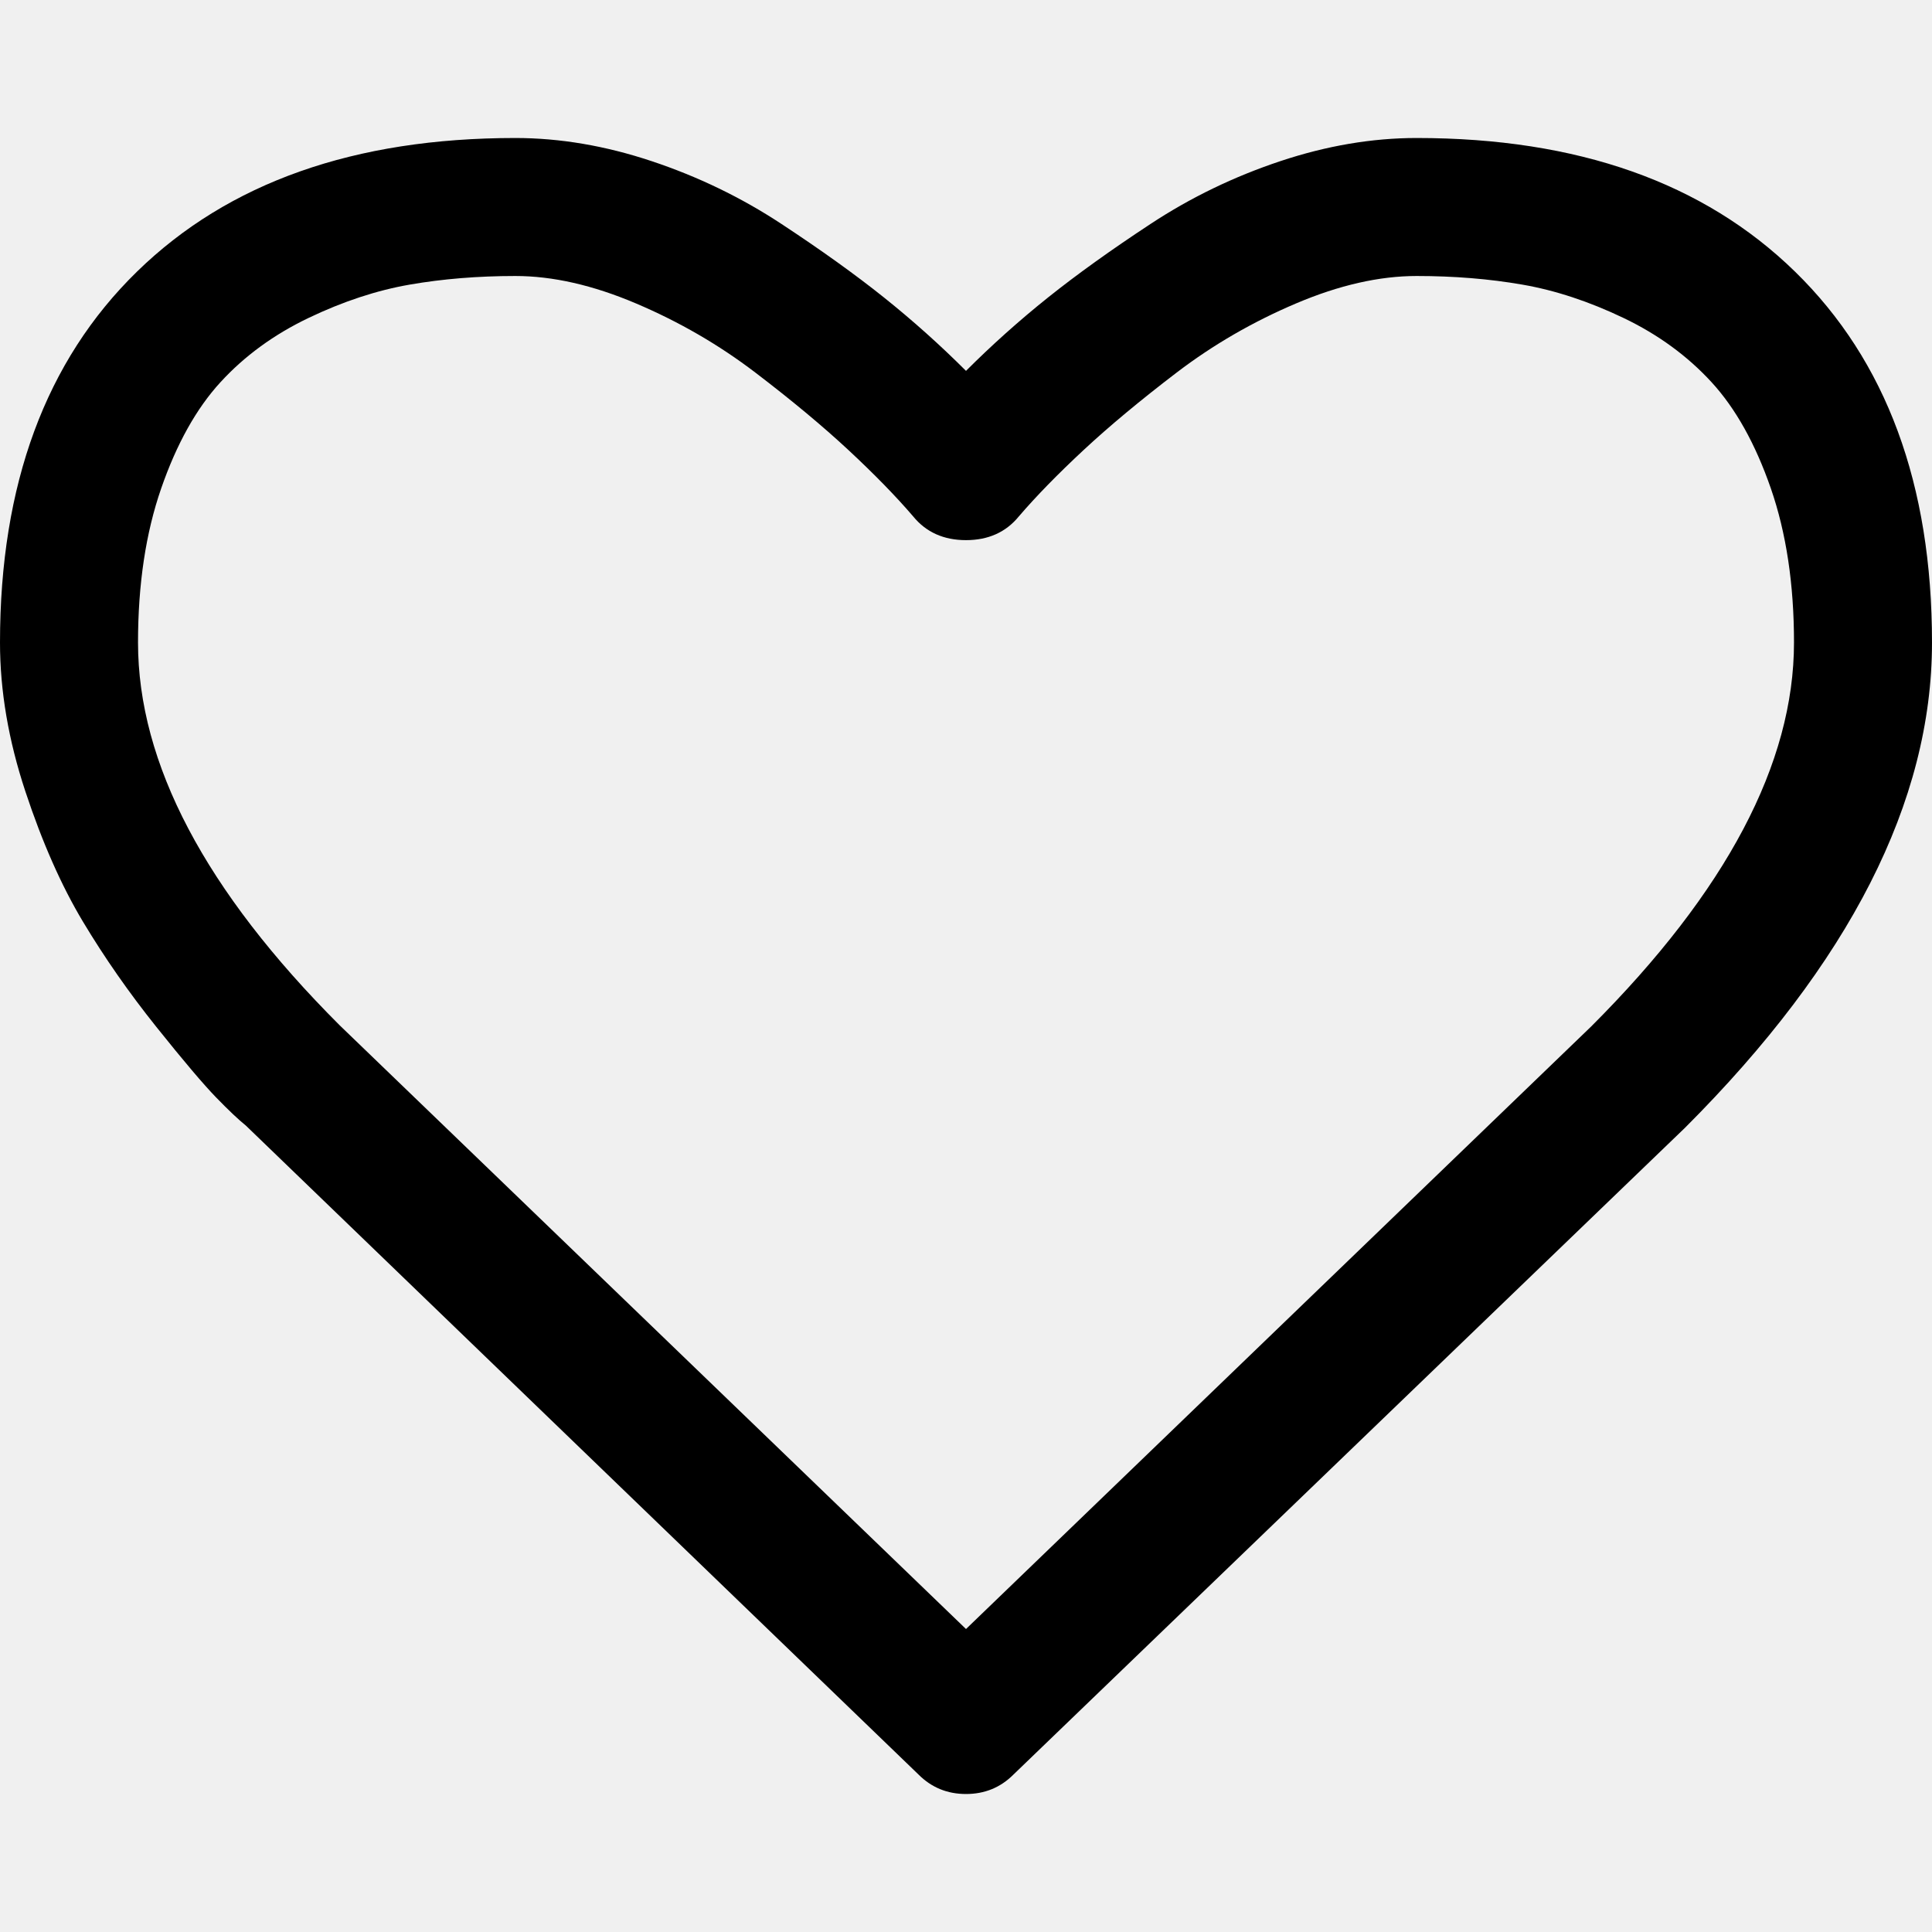
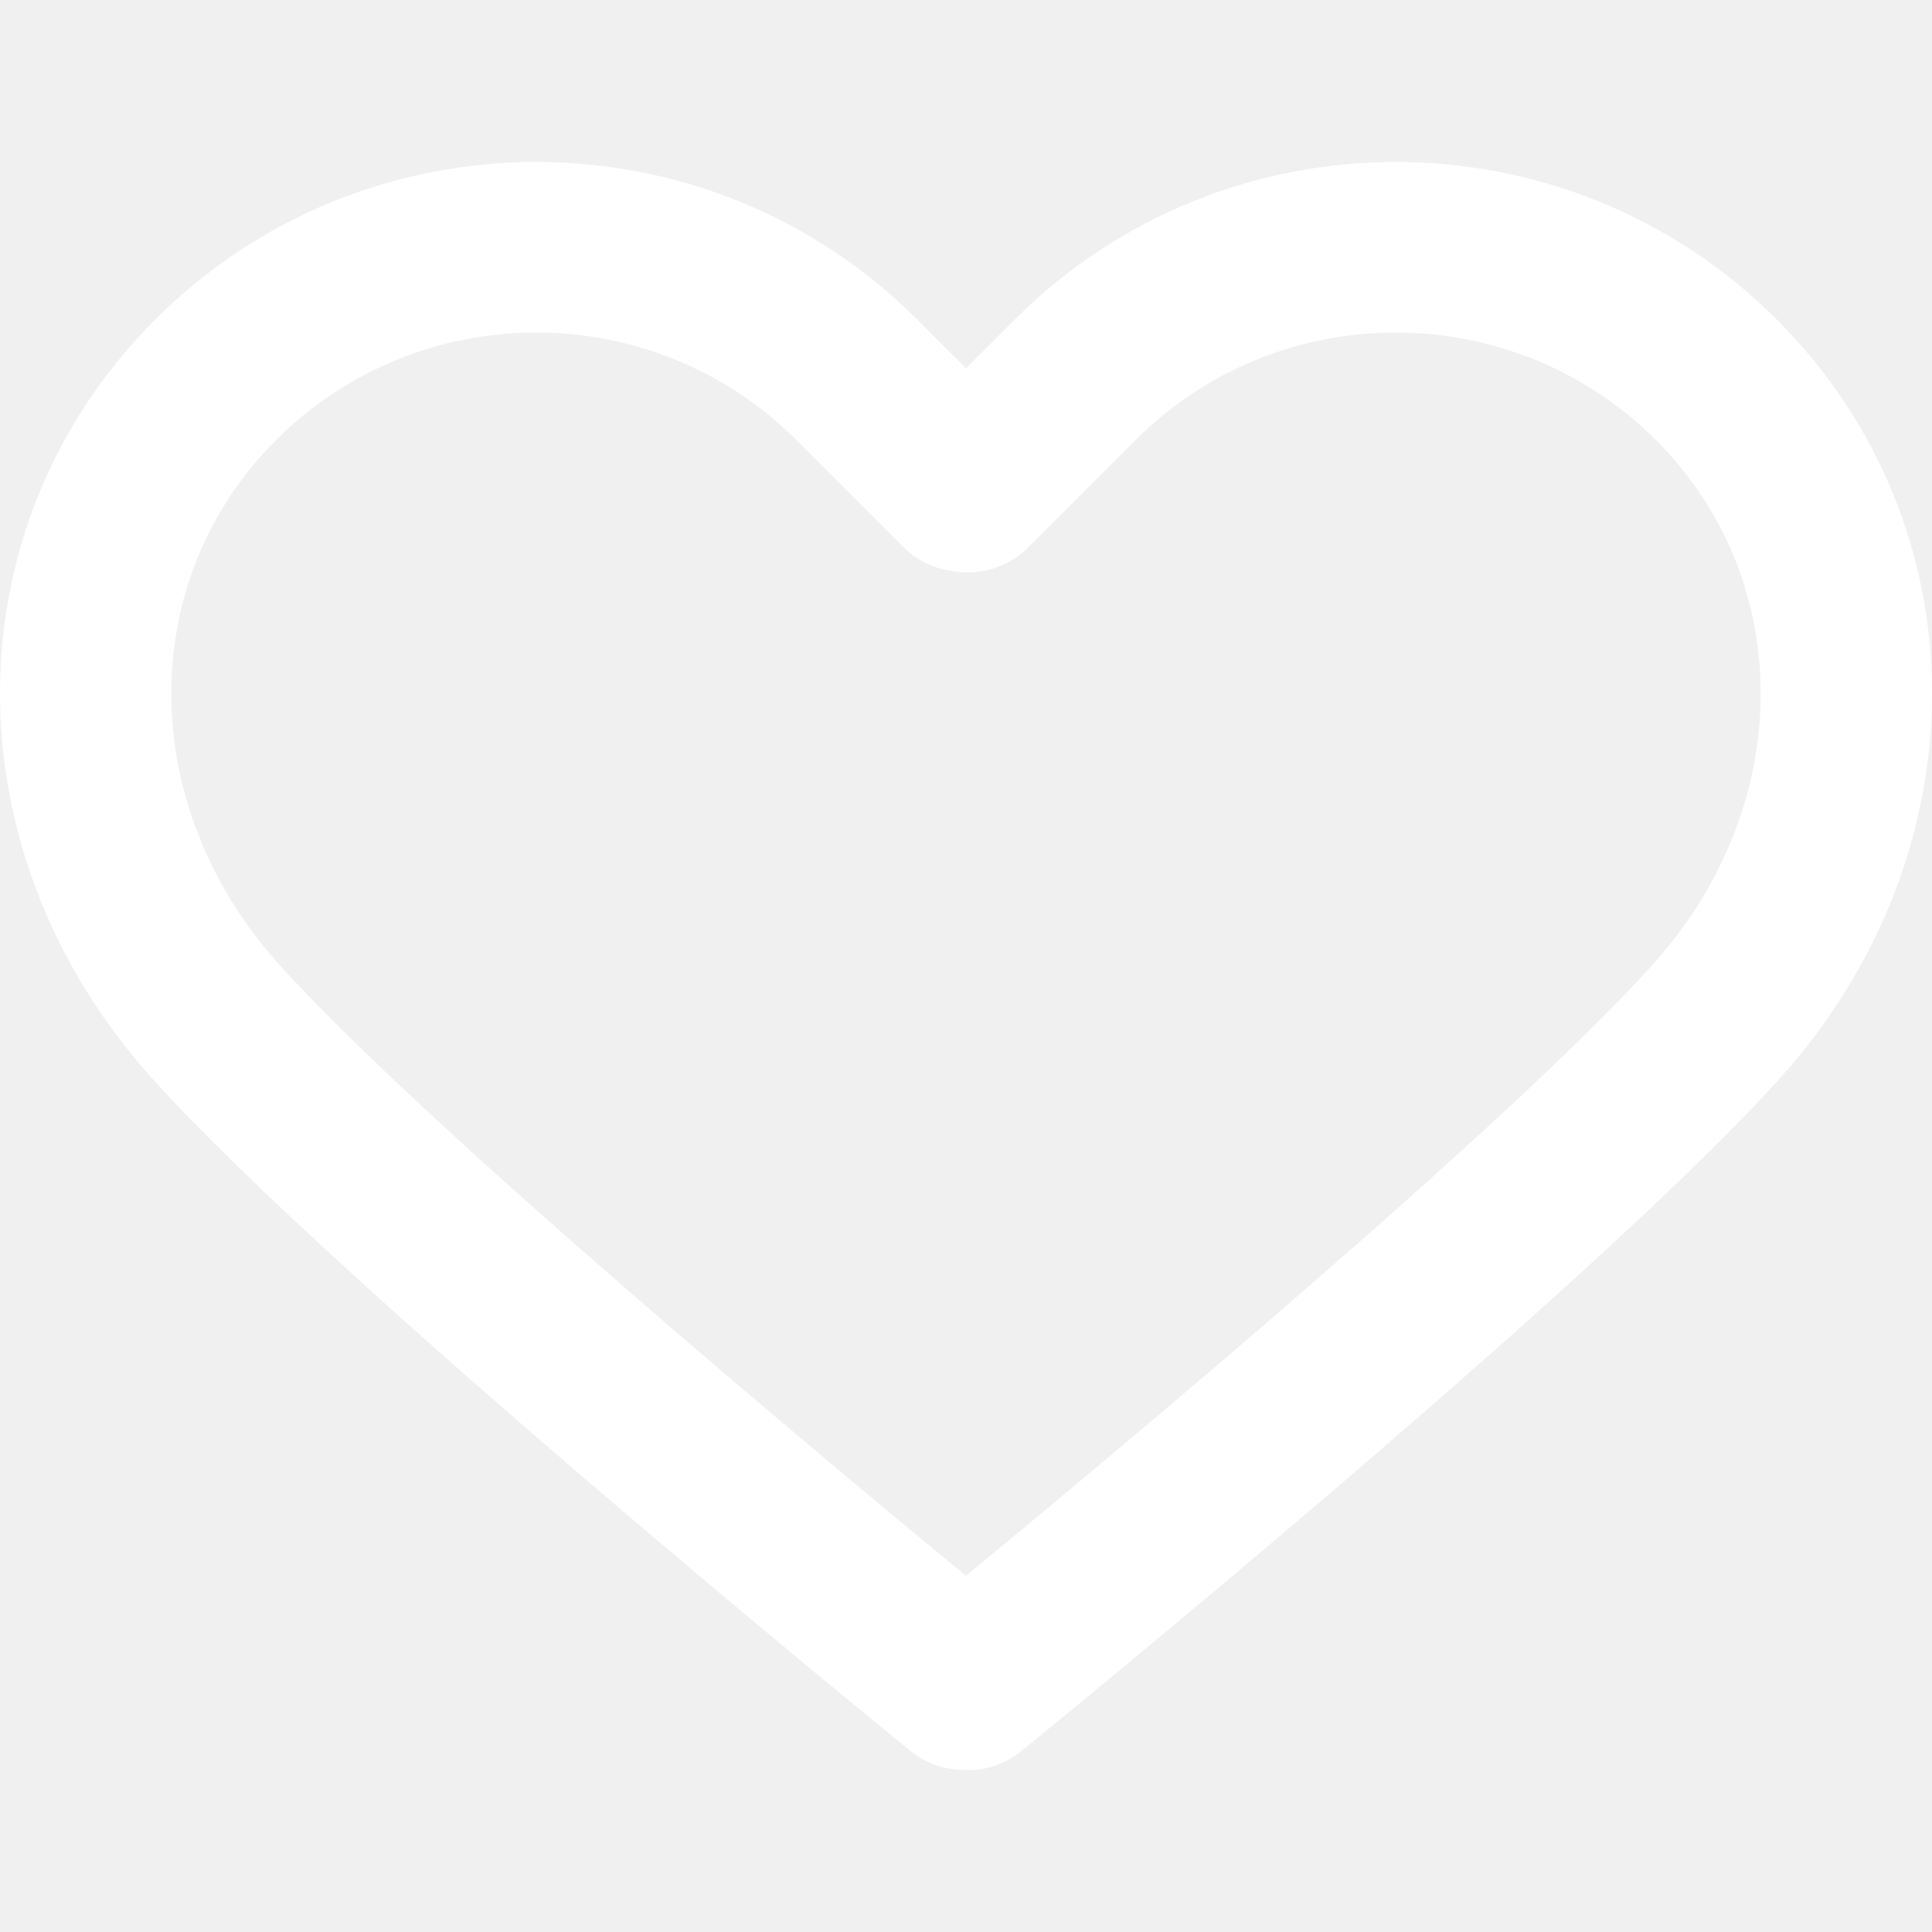
- <svg xmlns="http://www.w3.org/2000/svg" version="1.1" id="Capa_1" x="0px" y="0px" width="511.626px" height="511.626px" viewBox="0 0 511.626 511.626" style="enable-background:new 0 0 511.626 511.626;" xml:space="preserve">
+ <svg xmlns="http://www.w3.org/2000/svg" version="1.1" id="Capa_1" x="0px" y="0px" viewBox="0 0 67.949 67.949" style="enable-background:new 0 0 67.949 67.949;" xml:space="preserve" fill="#fff">
  <g>
-     <path d="M475.366,71.949c-24.175-23.606-57.575-35.404-100.215-35.404c-11.8,0-23.843,2.046-36.117,6.136   c-12.279,4.093-23.702,9.615-34.256,16.562c-10.568,6.945-19.65,13.467-27.269,19.556c-7.61,6.091-14.845,12.564-21.696,19.414   c-6.854-6.85-14.087-13.323-21.698-19.414c-7.616-6.089-16.702-12.607-27.268-19.556c-10.564-6.95-21.985-12.468-34.261-16.562   c-12.275-4.089-24.316-6.136-36.116-6.136c-42.637,0-76.039,11.801-100.211,35.404C12.087,95.55,0,128.286,0,170.16   c0,12.753,2.24,25.891,6.711,39.398c4.471,13.514,9.566,25.031,15.275,34.546c5.708,9.514,12.181,18.792,19.414,27.834   c7.233,9.041,12.519,15.272,15.846,18.698c3.33,3.426,5.948,5.903,7.851,7.427L243.25,469.938   c3.427,3.426,7.614,5.144,12.562,5.144s9.138-1.718,12.563-5.144l177.87-171.31c43.588-43.58,65.38-86.406,65.38-128.472   C511.626,128.279,499.54,95.546,475.366,71.949z M421.405,271.795L255.813,431.391L89.938,271.507   C54.344,235.922,36.55,202.133,36.55,170.156c0-15.415,2.046-29.026,6.136-40.824c4.093-11.8,9.327-21.177,15.703-28.124   c6.377-6.949,14.132-12.607,23.268-16.988c9.141-4.377,18.086-7.328,26.84-8.85c8.754-1.52,18.079-2.281,27.978-2.281   c9.896,0,20.557,2.424,31.977,7.279c11.418,4.853,21.934,10.944,31.545,18.271c9.613,7.332,17.845,14.183,24.7,20.557   c6.851,6.38,12.559,12.229,17.128,17.559c3.424,4.189,8.091,6.283,13.989,6.283c5.9,0,10.562-2.094,13.99-6.283   c4.568-5.33,10.28-11.182,17.131-17.559c6.852-6.374,15.085-13.222,24.694-20.557c9.613-7.327,20.129-13.418,31.553-18.271   c11.416-4.854,22.08-7.279,31.977-7.279s19.219,0.761,27.977,2.281c8.757,1.521,17.702,4.473,26.84,8.85   c9.137,4.38,16.892,10.042,23.267,16.988c6.376,6.947,11.612,16.324,15.705,28.124c4.086,11.798,6.132,25.409,6.132,40.824   C475.078,202.133,457.19,236.016,421.405,271.795z" />
+     <path d="M62.49,11.239c-7.39-7.388-19.412-7.388-26.8,0l-1.716,1.715l-1.715-1.715c-7.388-7.389-19.411-7.389-26.799,0   c-7.238,7.238-7.285,18.711-0.109,26.688c6.545,7.273,25.848,22.986,26.667,23.651c0.556,0.452,1.225,0.672,1.89,0.672   c0.022,0,0.044,0,0.065-0.001c0.688,0.032,1.381-0.204,1.955-0.671c0.819-0.665,20.124-16.378,26.671-23.652   C69.774,29.95,69.727,18.477,62.49,11.239z M58.139,33.913c-5.103,5.669-19.13,17.361-24.166,21.51   c-5.036-4.148-19.06-15.839-24.162-21.509C4.805,28.35,4.758,20.426,9.702,15.482c2.525-2.524,5.841-3.787,9.157-3.787   s6.632,1.262,9.157,3.787l3.772,3.772c0.449,0.449,1.015,0.717,1.609,0.811c0.964,0.207,2.01-0.062,2.76-0.81l3.774-3.773   c5.051-5.049,13.267-5.048,18.315,0C63.19,20.426,63.143,28.35,58.139,33.913z" />
  </g>
-   <g>
- </g>
-   <g>
- </g>
-   <g>
- </g>
-   <g>
- </g>
-   <g>
- </g>
-   <g>
- </g>
-   <g>
- </g>
-   <g>
- </g>
-   <g>
- </g>
-   <g>
- </g>
-   <g>
- </g>
-   <g>
- </g>
-   <g>
- </g>
-   <g>
- </g>
-   <g>
- </g>
</svg>
